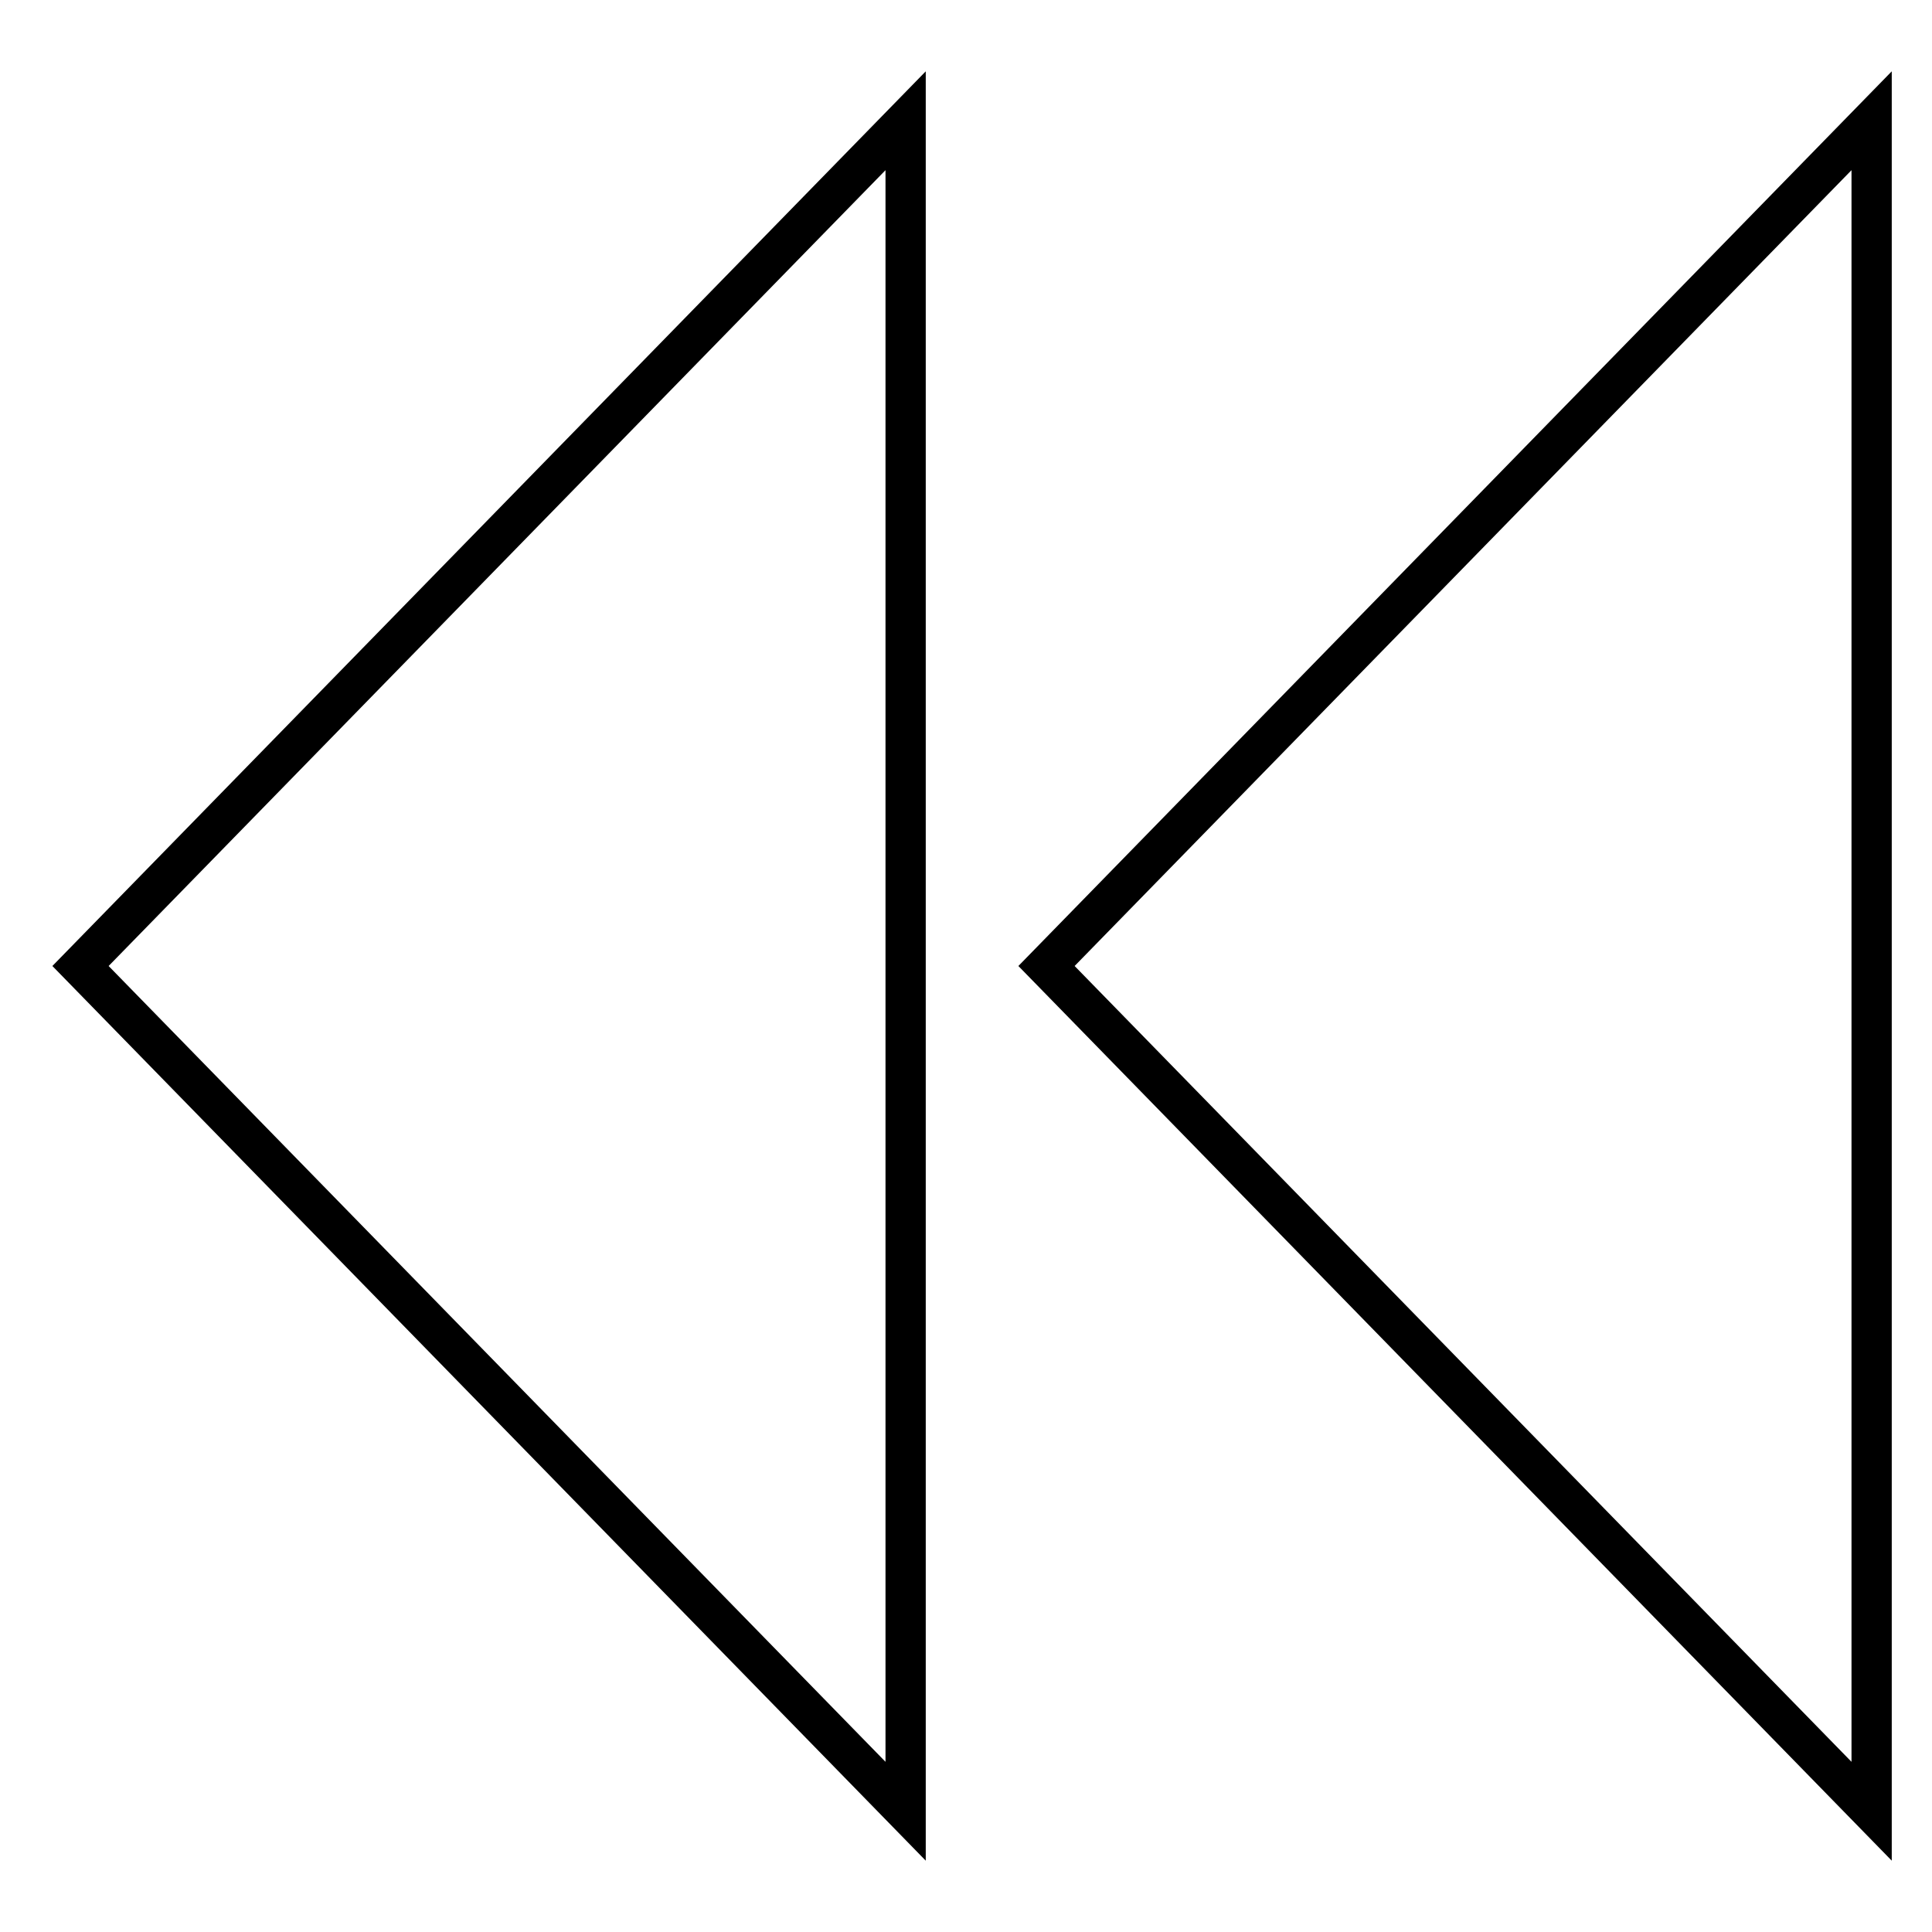
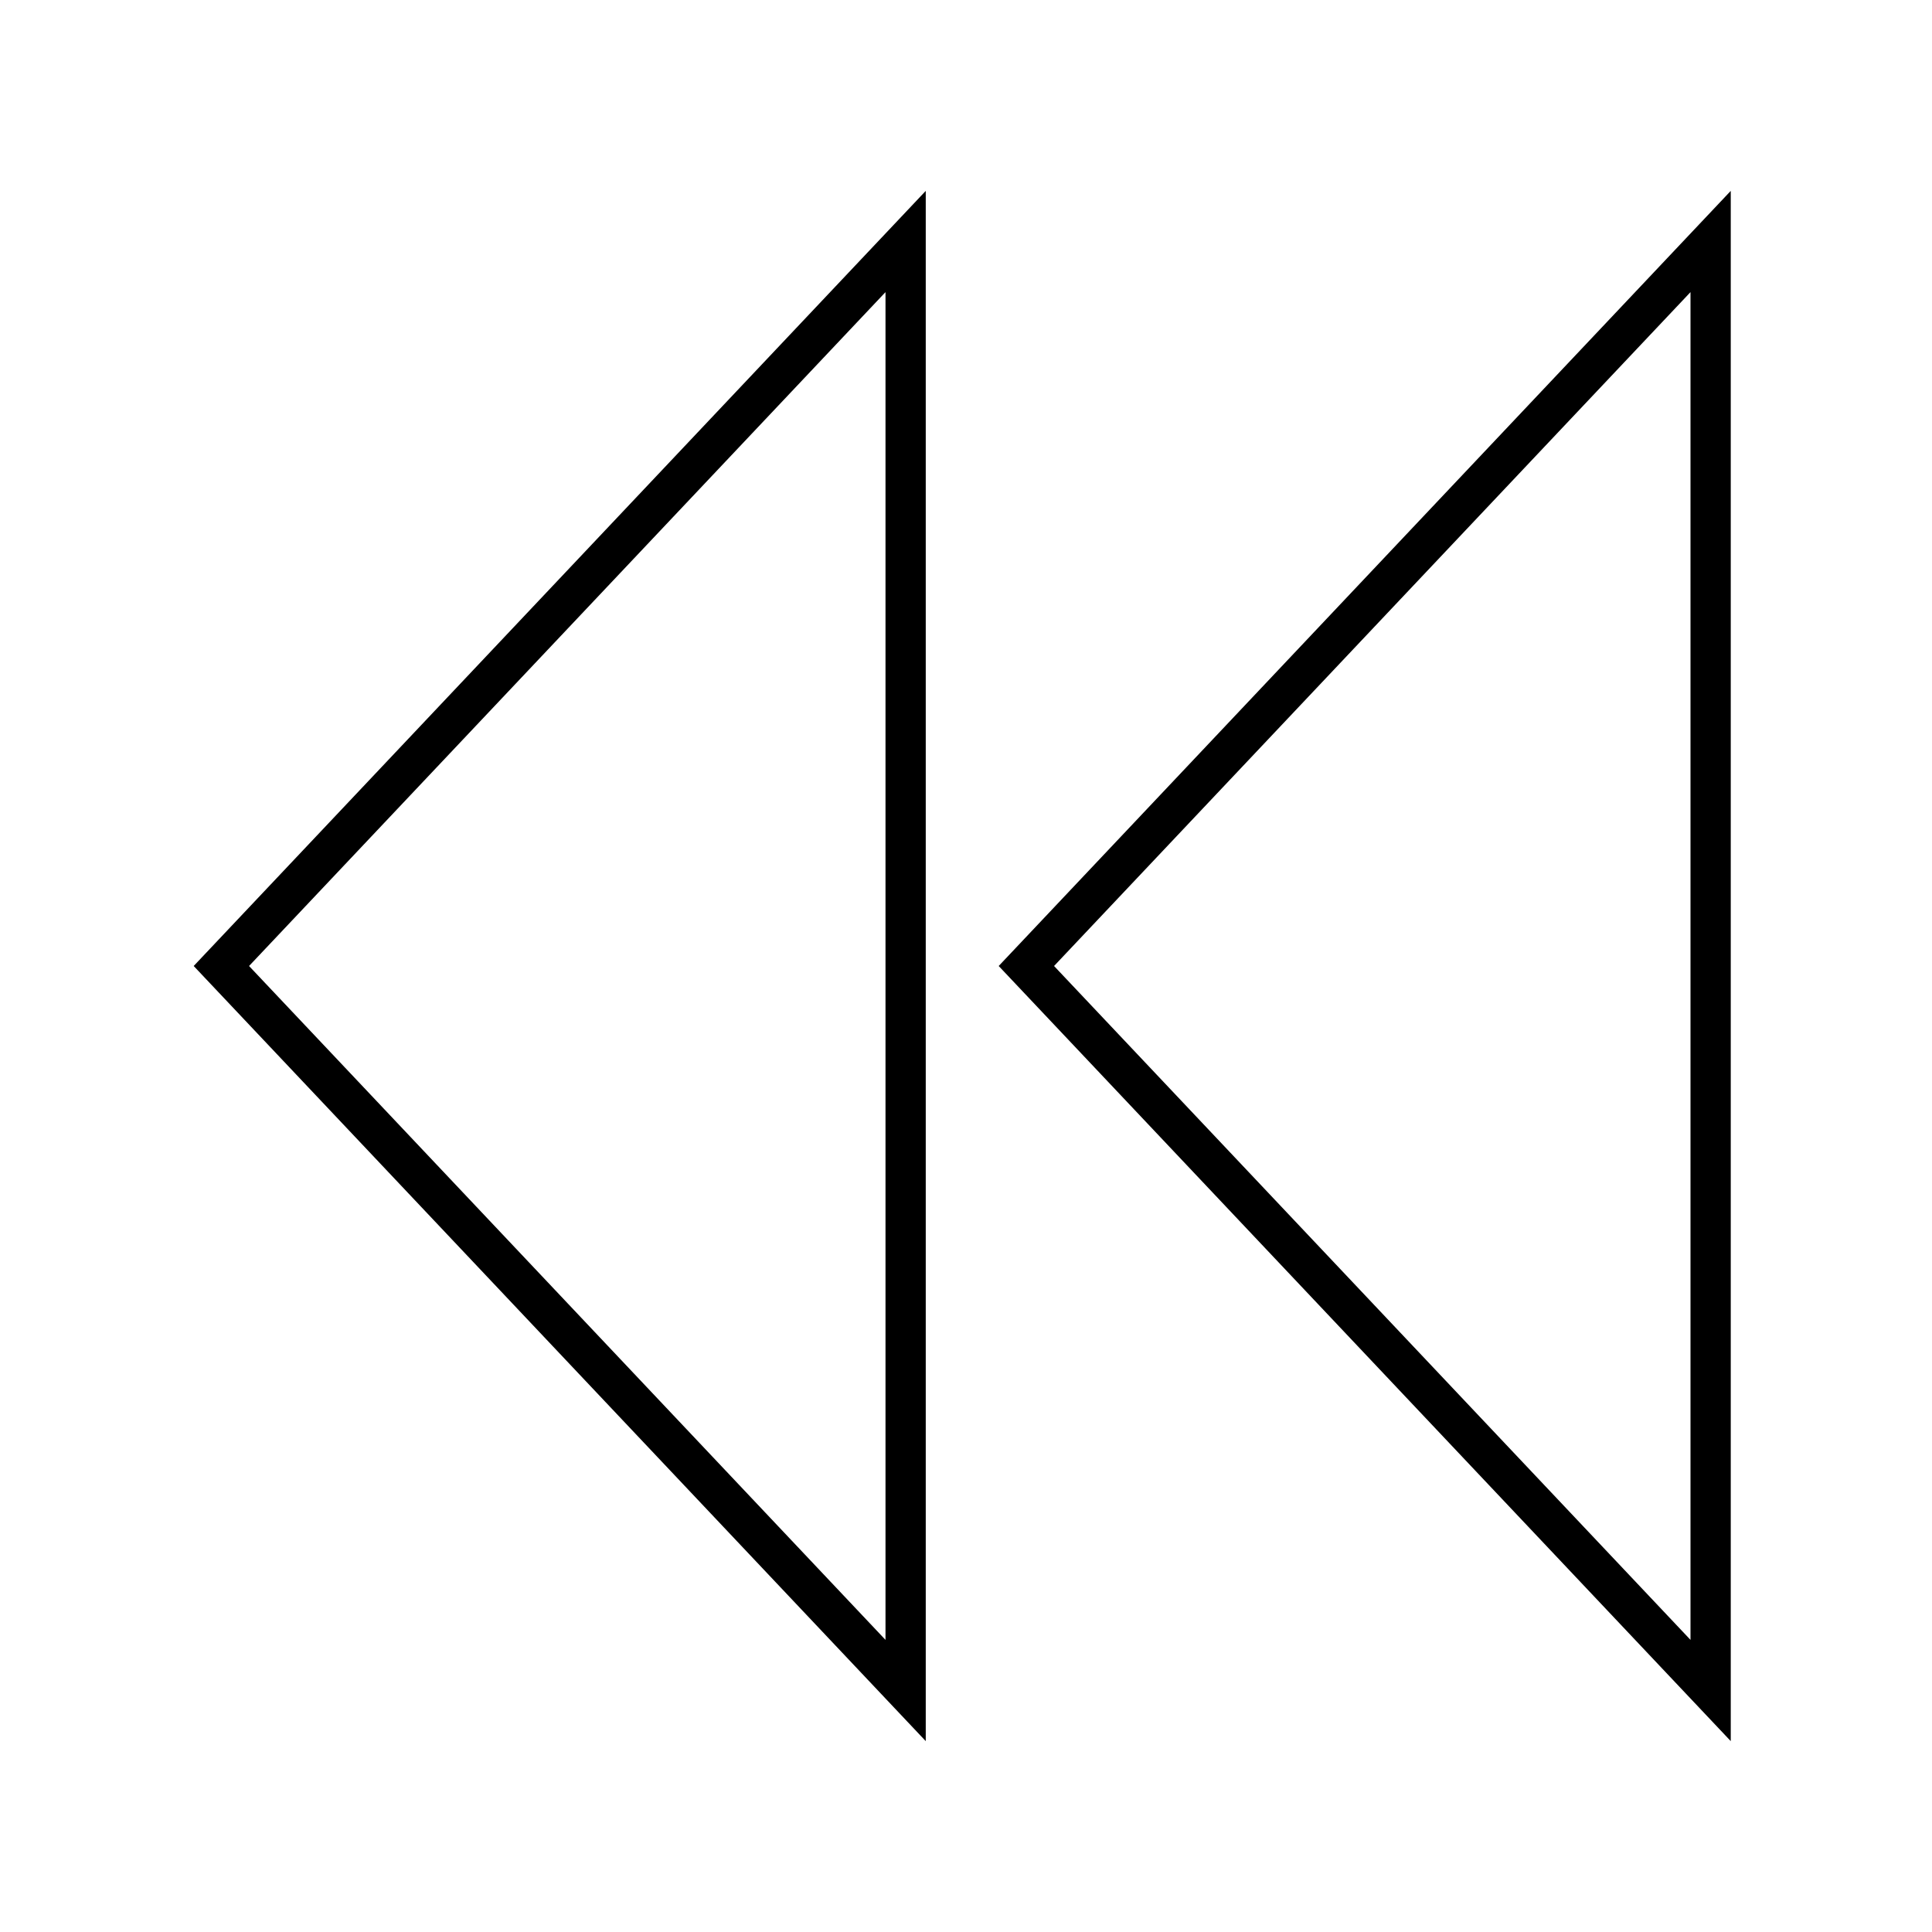
<svg xmlns="http://www.w3.org/2000/svg" width="48" height="48" viewBox="0 0 48 48">
  <g stroke="currentColor" fill="none" fill-rule="evenodd">
-     <path d="M22.5 3v42L2 24z" />
-     <path d="M26 24L46.5 3v42z" />
+     <path d="M22.5 6v36l-17-18z" />
+     <path d="M25.5 24l17-18v36z" />
  </g>
</svg>
